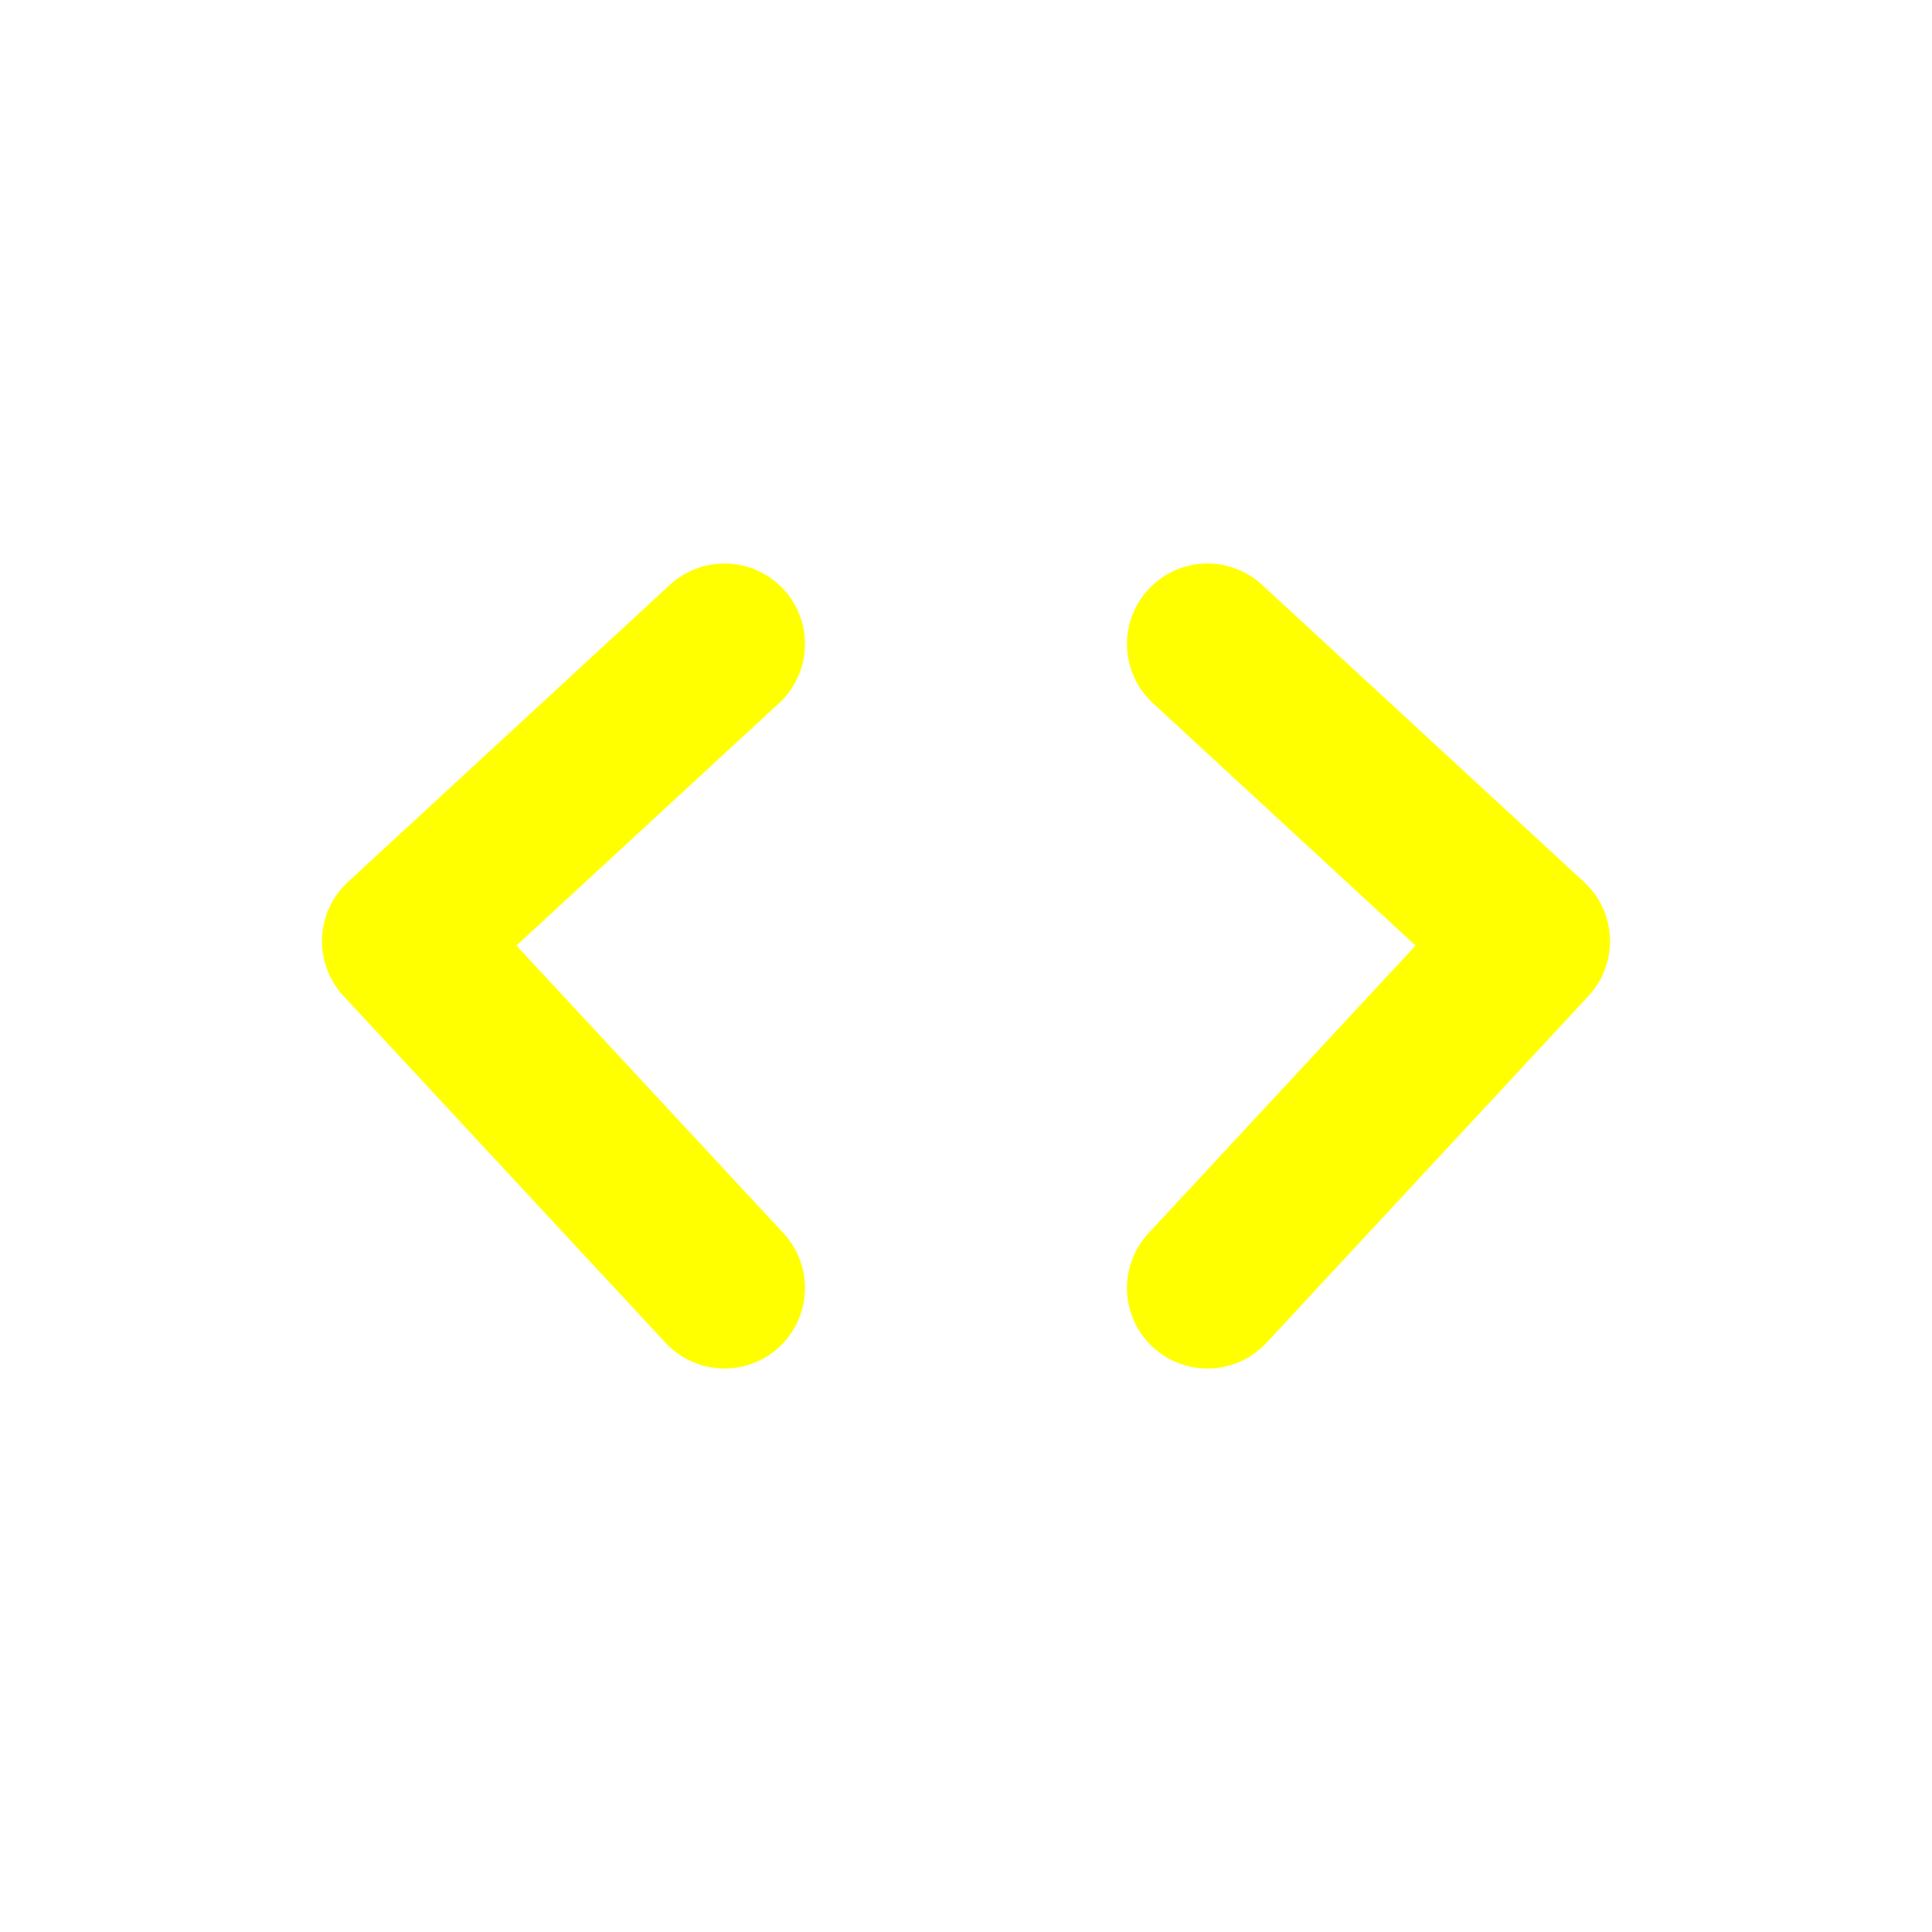
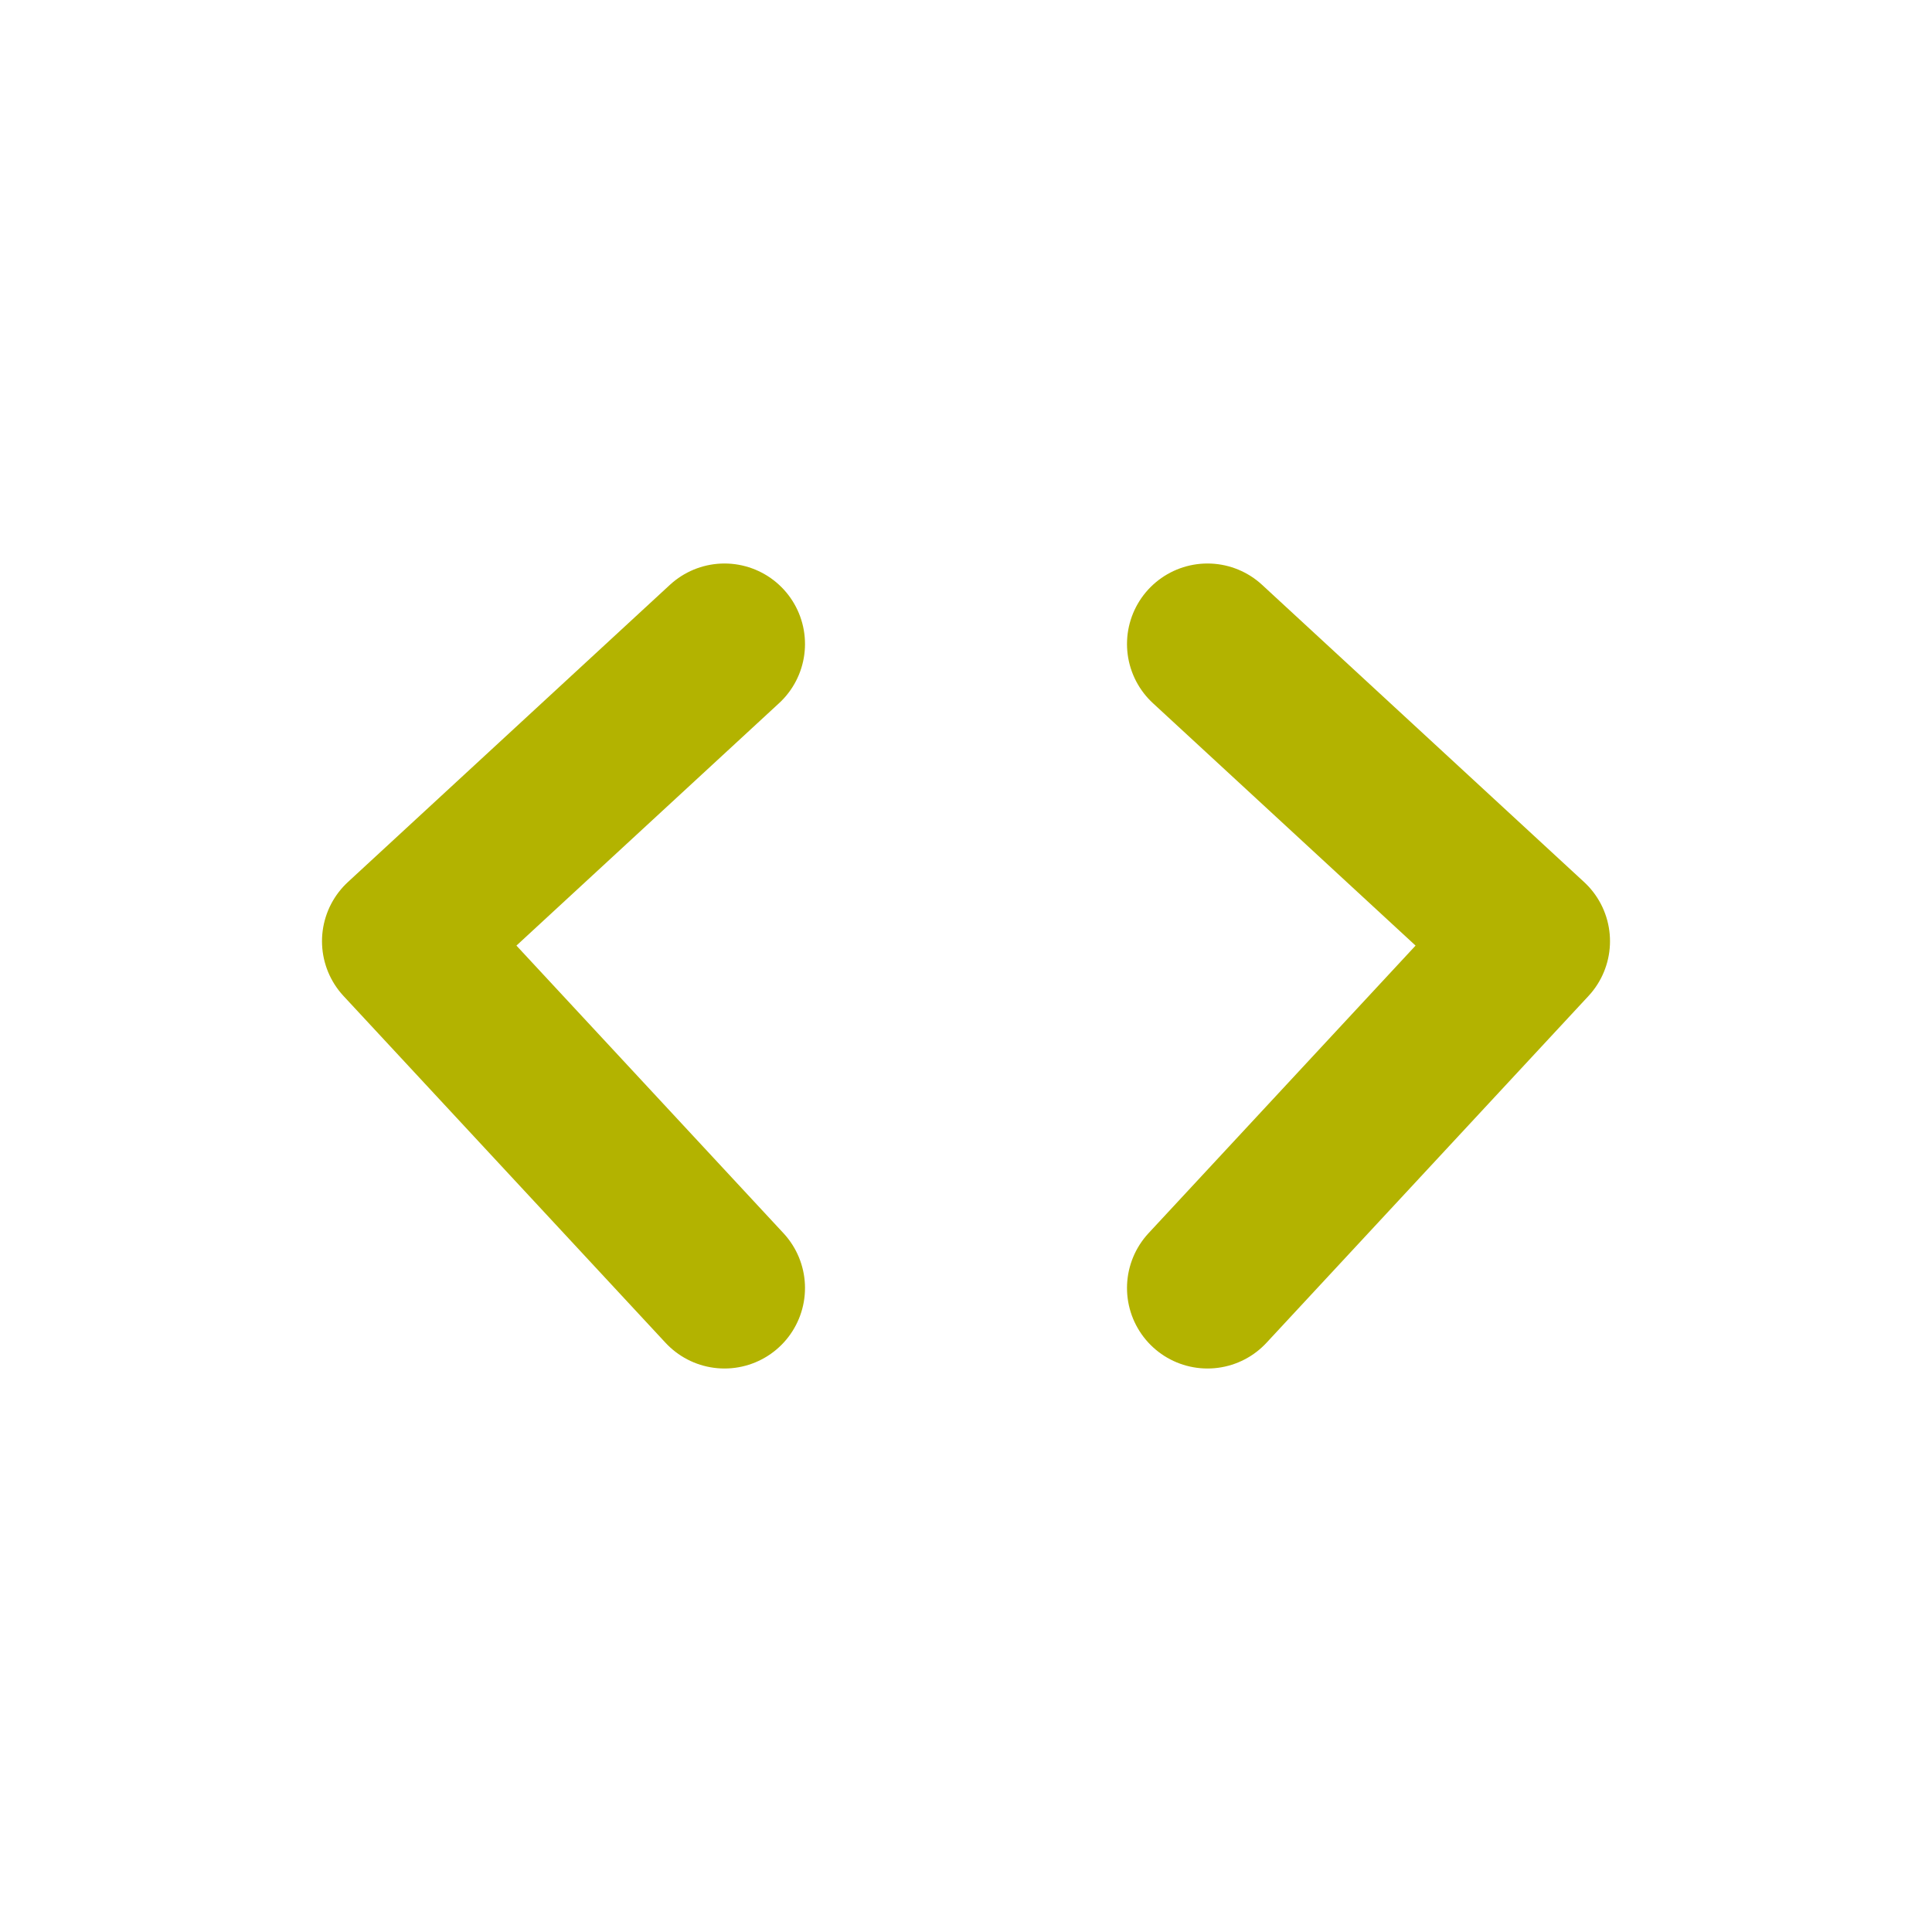
<svg xmlns="http://www.w3.org/2000/svg" width="800px" height="800px" viewBox="0 0 24 24" fill="none">
  <g id="SVGRepo_bgCarrier" stroke-width="0" />
  <g id="SVGRepo_tracerCarrier" stroke-linecap="round" stroke-linejoin="round" />
  <g id="SVGRepo_iconCarrier">
-     <path d="M9 8L5 11.692L9 16M15 8L19 11.692L15 16" stroke="#FFFF00" stroke-width="2" stroke-linecap="round" stroke-linejoin="round" />
+     <path d="M9 8L5 11.692L9 16M15 8L19 11.692L15 16" stroke="#B3B300" stroke-width="2" stroke-linecap="round" stroke-linejoin="round" />
  </g>
</svg>
